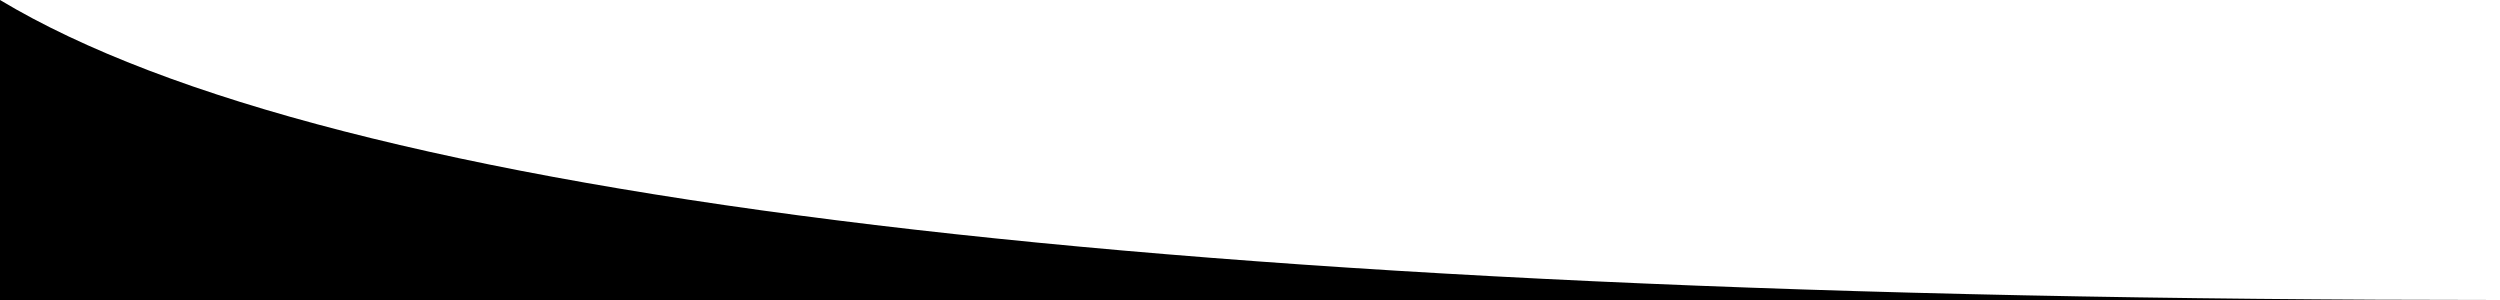
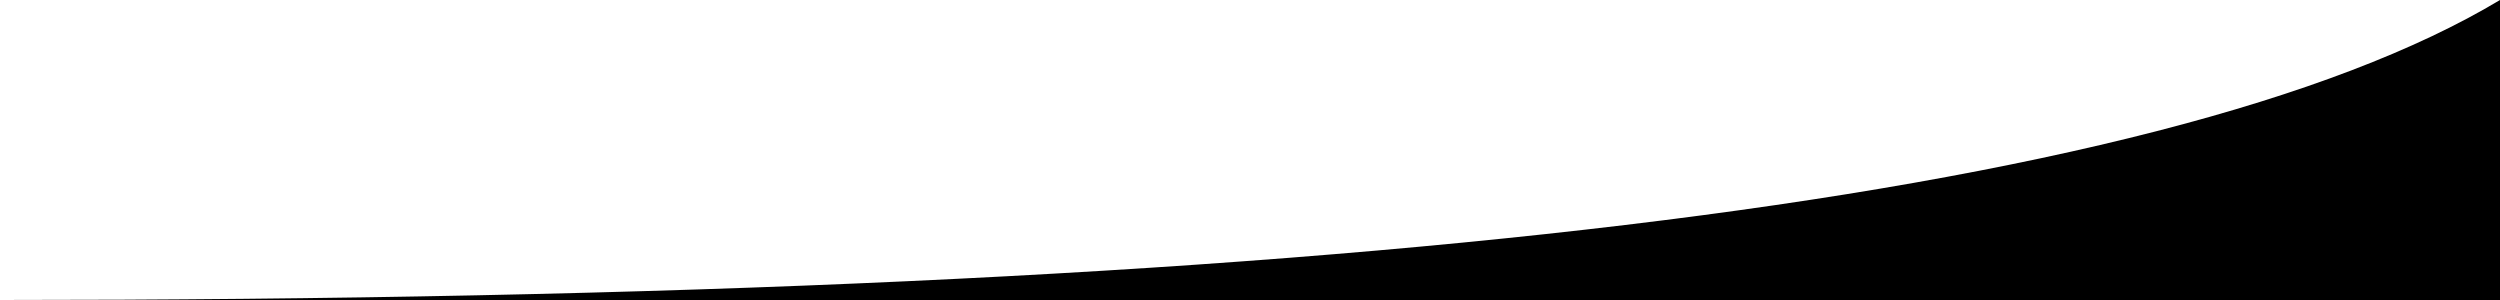
<svg xmlns="http://www.w3.org/2000/svg" fill="currentColor" enable-background="new 0 0 1000 120" preserveAspectRatio="none" viewBox="0 0 1000 120">
-   <path d="M 0 0 Q 200 120 1000 120 L 0 120 Z" />
+   <path d="M1000 120H0c533.3 0 866.7-40 1000-120v120z" />
</svg>
